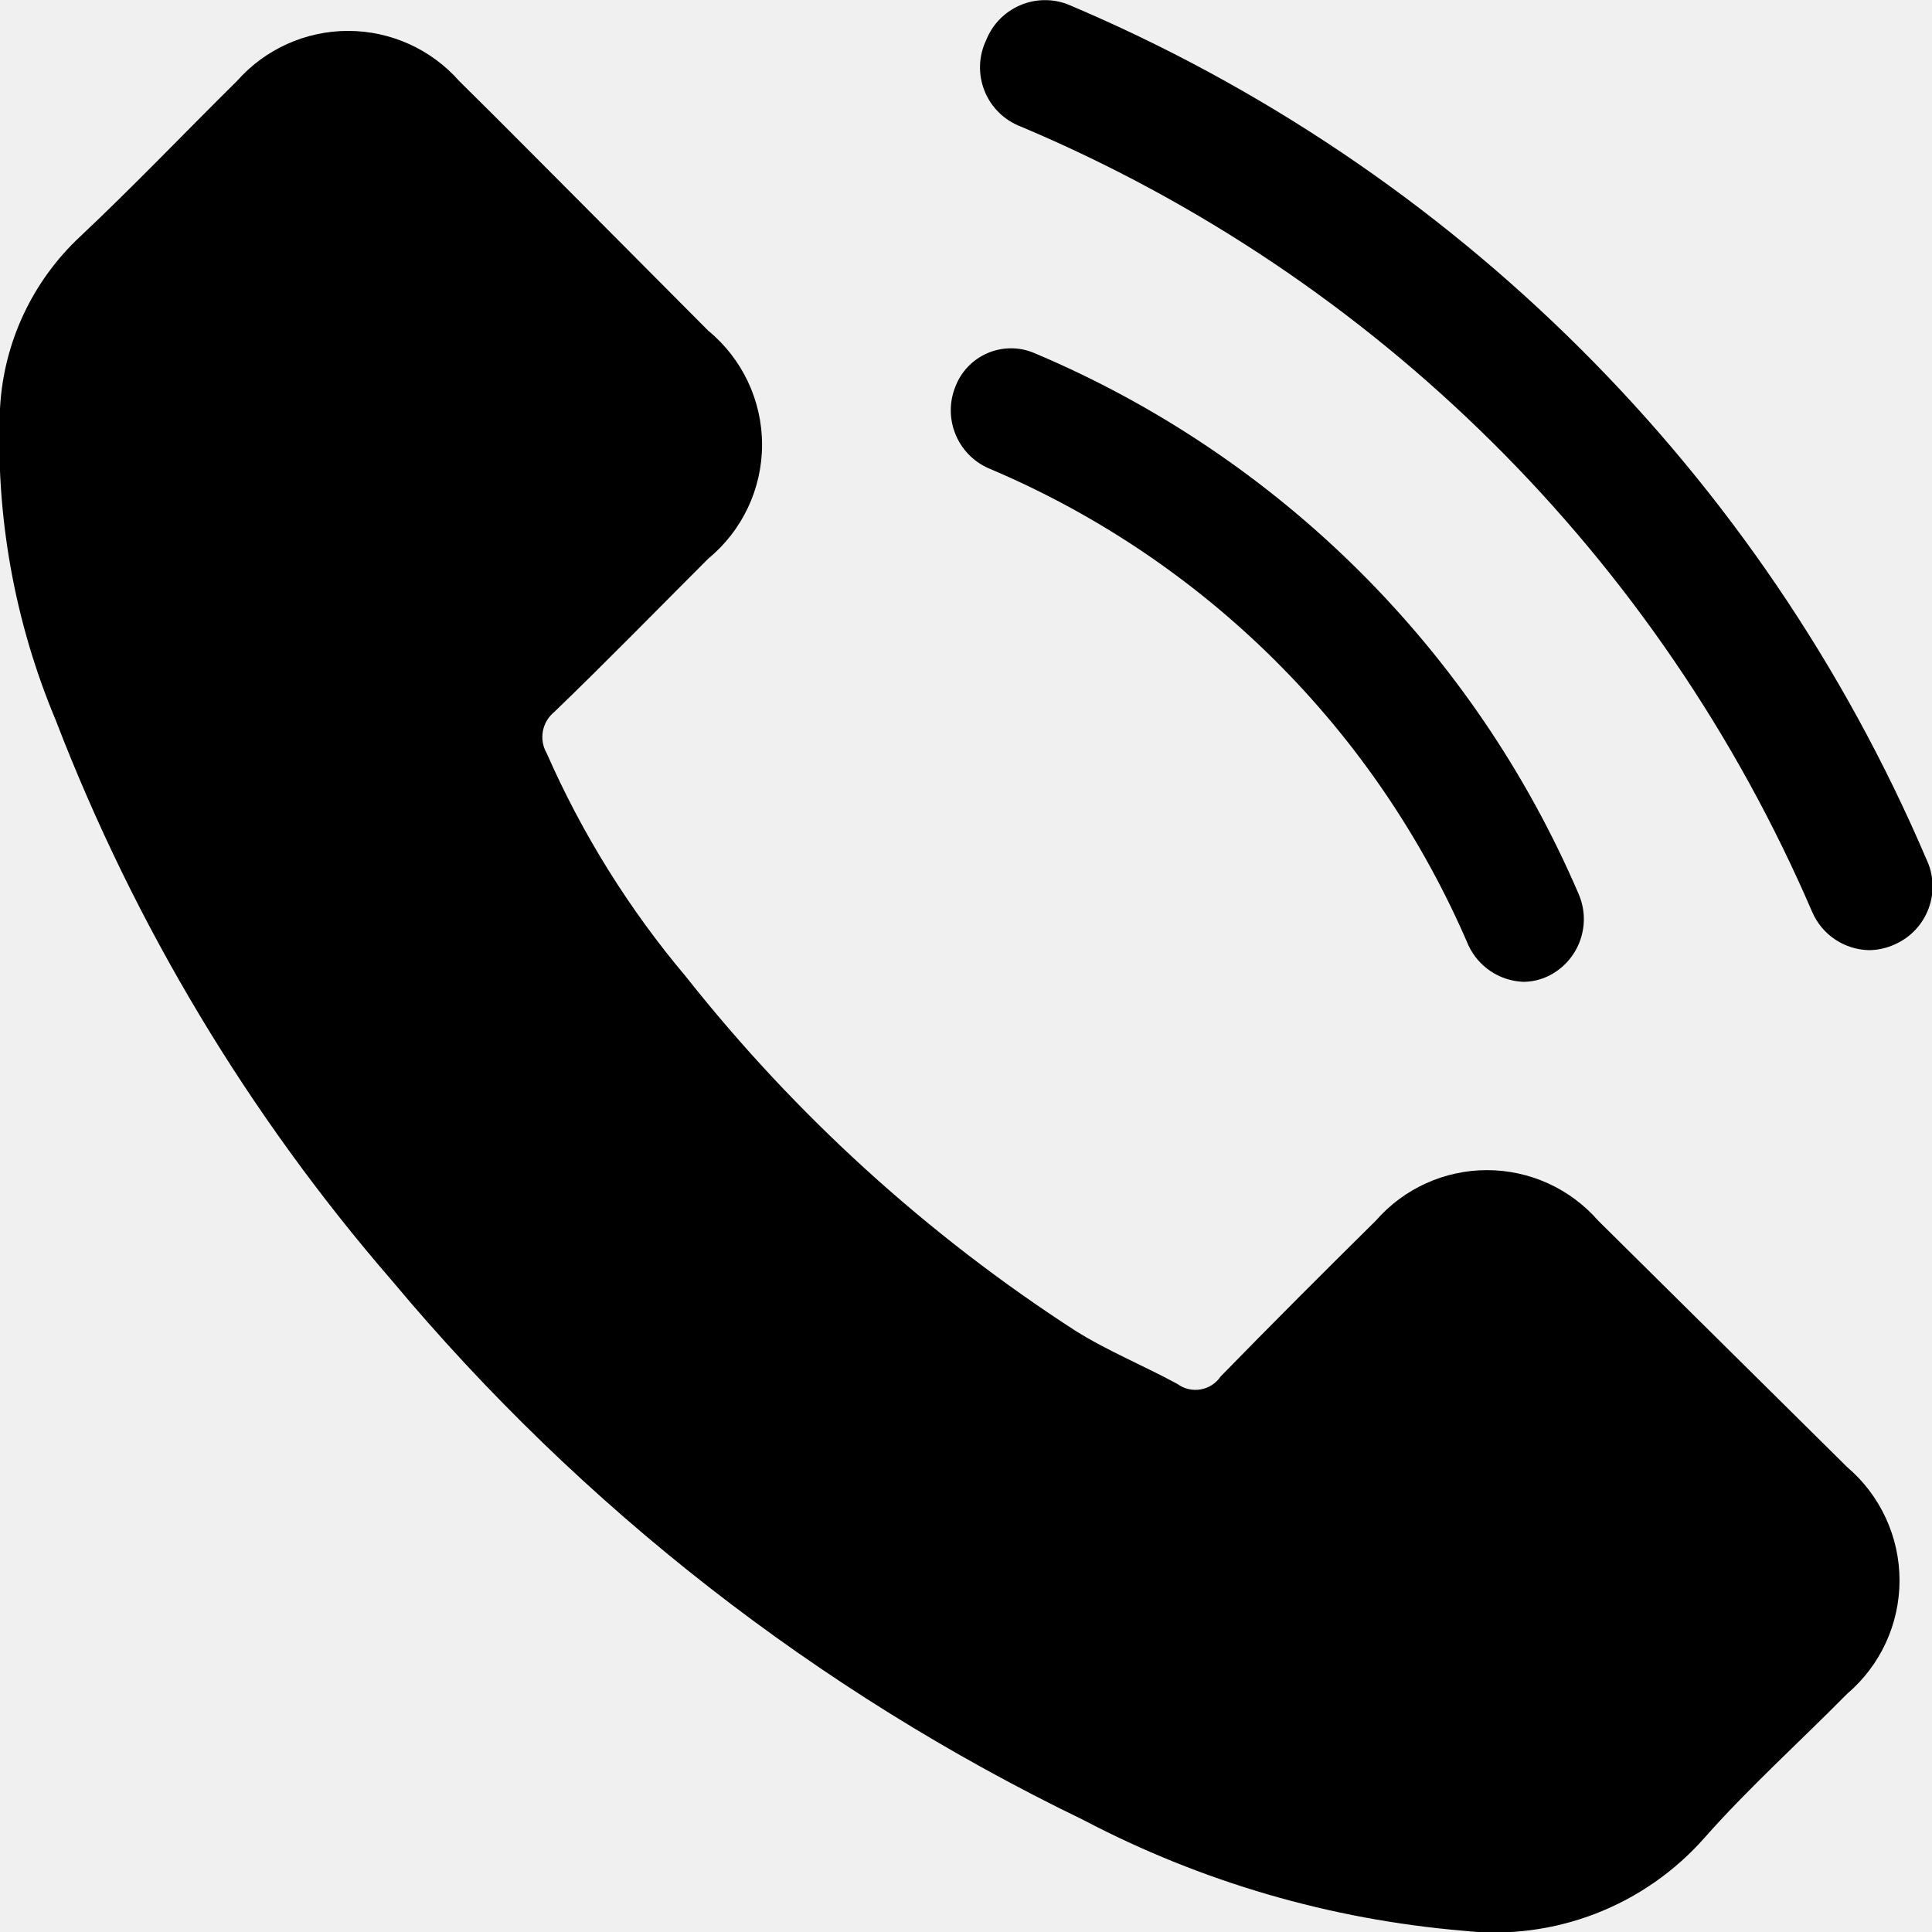
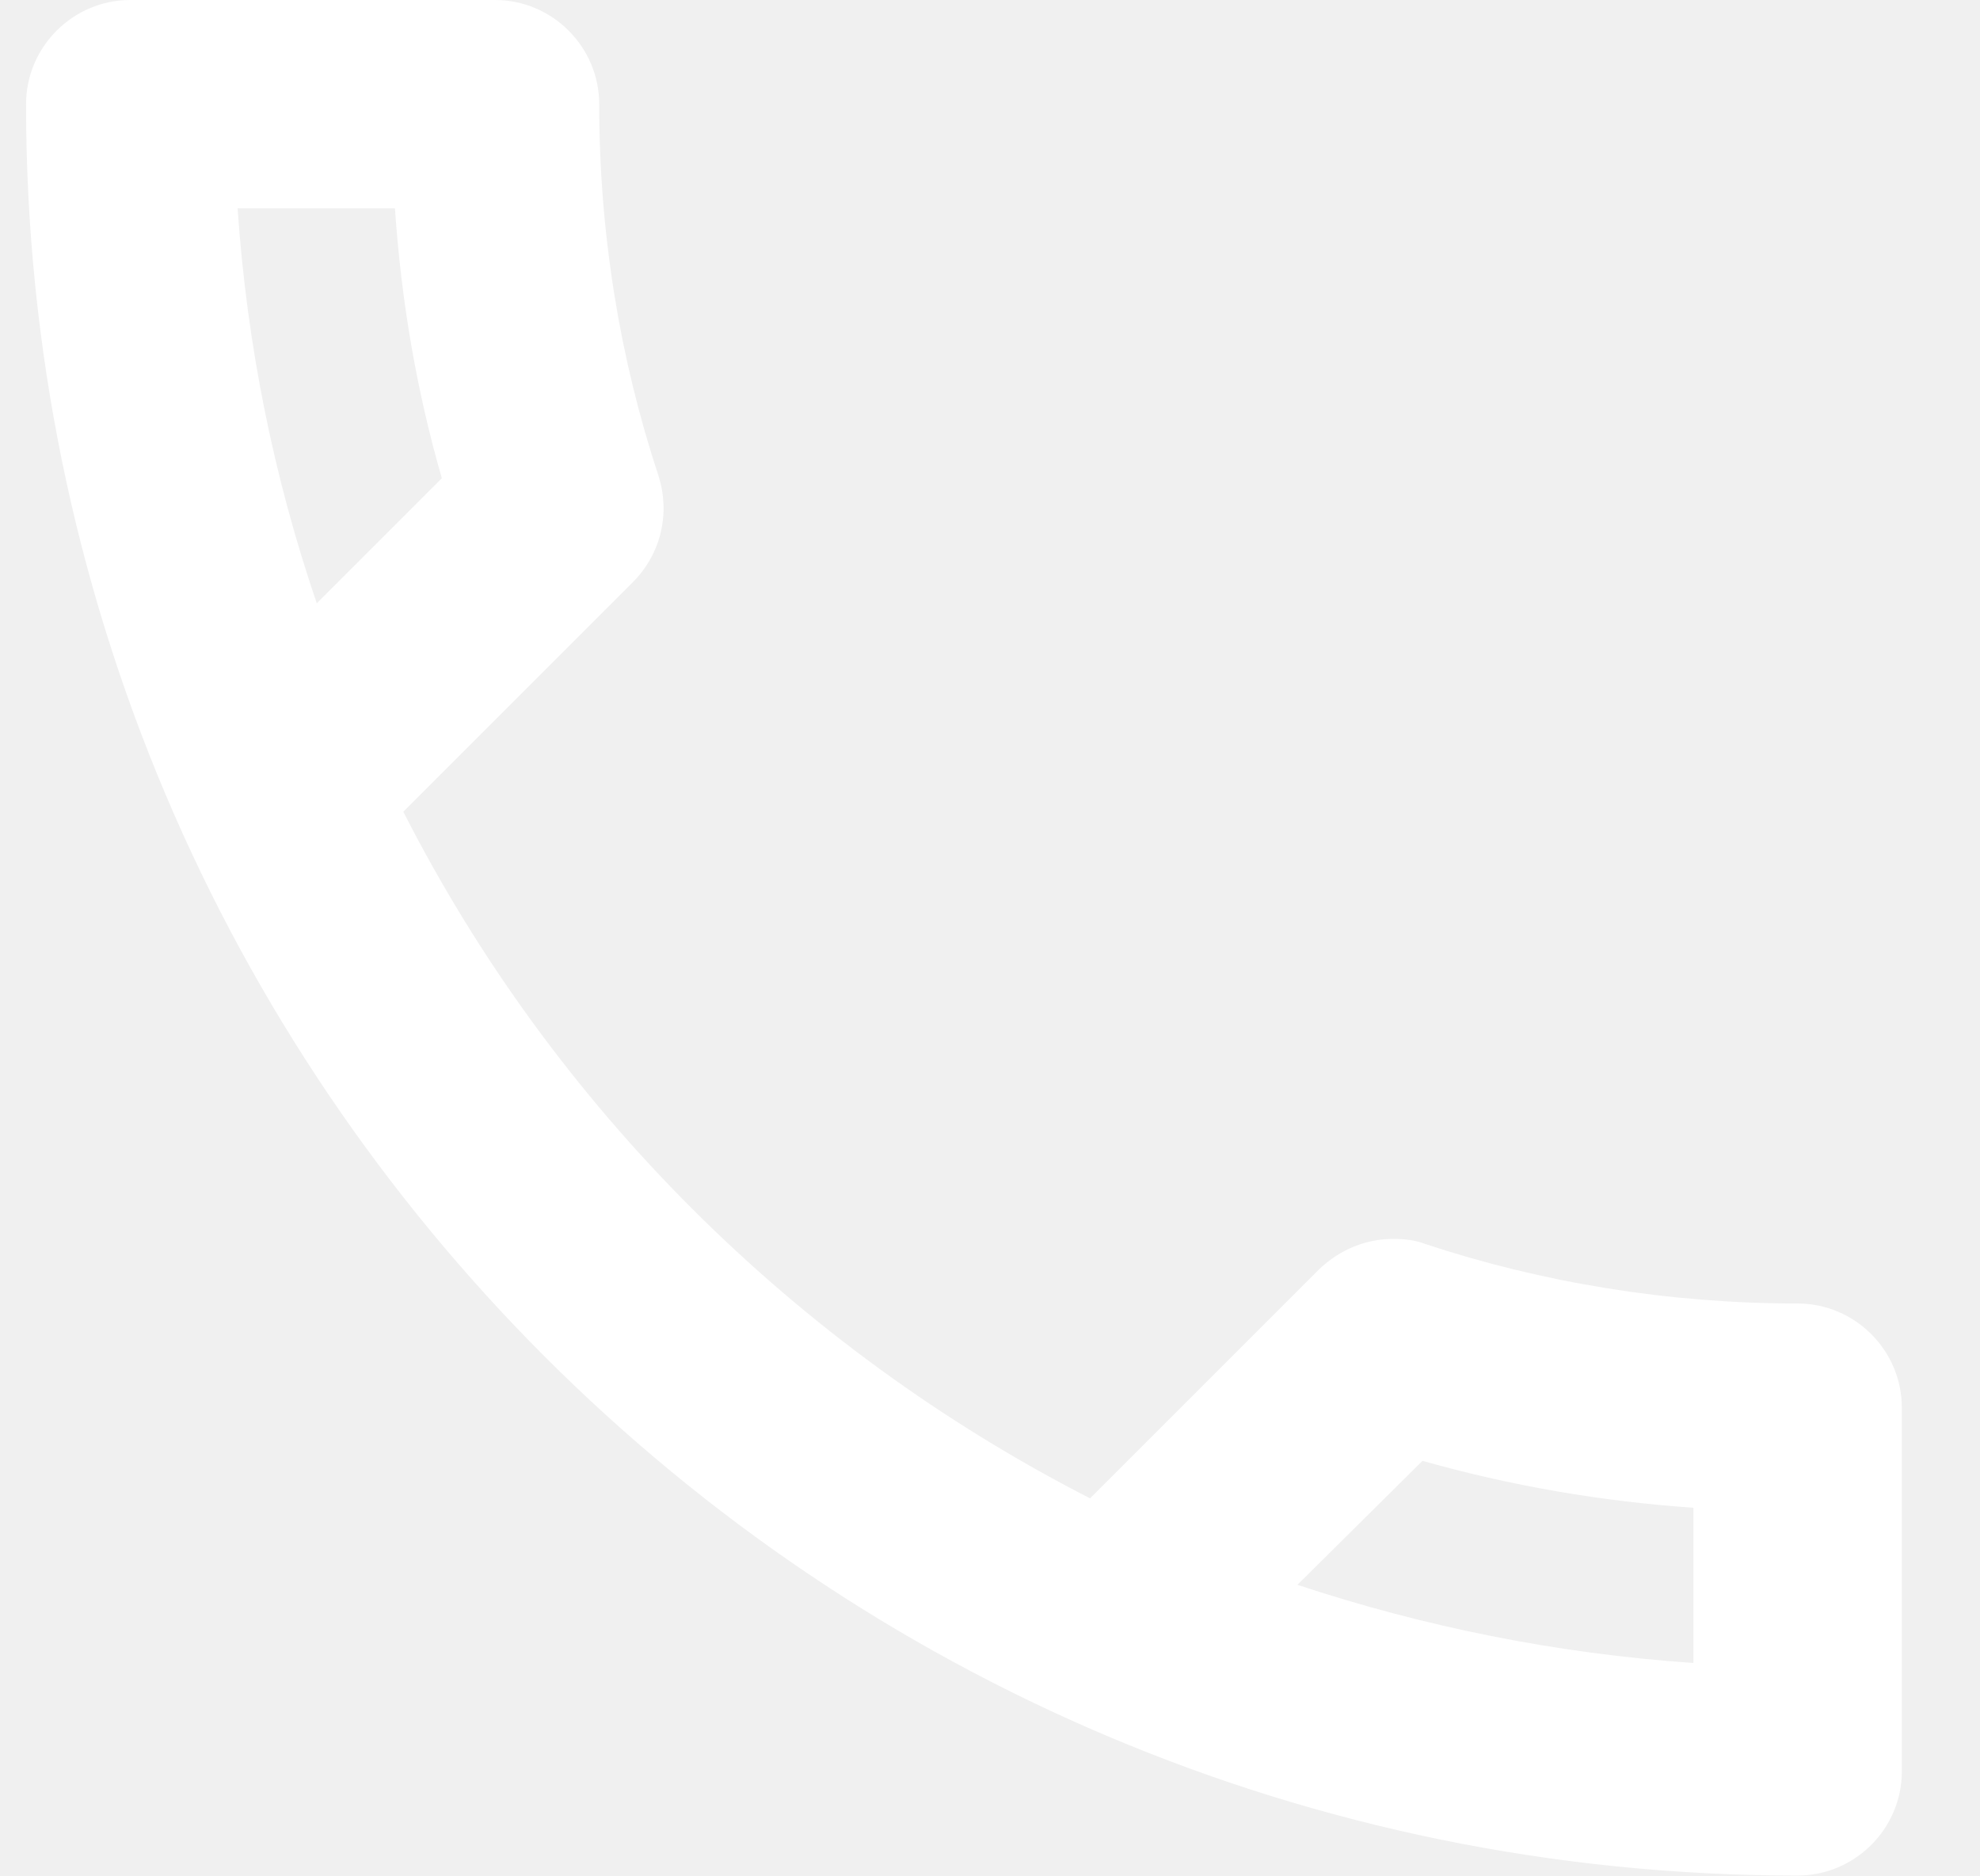
- <svg xmlns="http://www.w3.org/2000/svg" viewBox="0 0 30.5 30.5">
-   <g id="Layer_2" data-name="Layer 2">
-     <g id="Icons">
-       <g id="Phone_FIlled" data-name="Phone FIlled">
-         <path d="M25.23,19.27a2.33,2.33,0,0,0-3.51,0c-.82.81-1.64,1.63-2.45,2.46a.48.48,0,0,1-.68.12c-.53-.29-1.1-.52-1.61-.84a25.48,25.48,0,0,1-6.15-5.59,14.56,14.56,0,0,1-2.2-3.53.51.51,0,0,1,.12-.65c.82-.79,1.62-1.61,2.43-2.42a2.33,2.33,0,0,0,0-3.6L9.25,3.28c-.66-.66-1.32-1.33-2-2a2.34,2.34,0,0,0-3.51,0c-.83.82-1.62,1.65-2.47,2.45A4,4,0,0,0,0,6.45a11.44,11.44,0,0,0,.88,4.92,29.91,29.91,0,0,0,5.31,8.85A32.86,32.86,0,0,0,17.1,28.73a15.74,15.74,0,0,0,6,1.75A4.42,4.42,0,0,0,26.92,29c.7-.79,1.5-1.51,2.24-2.26a2.35,2.35,0,0,0,0-3.58Z" />
-         <path d="M30.41,13.56A25.55,25.55,0,0,0,16.86.07a1,1,0,0,0-1.29.56A1,1,0,0,0,16.12,2,23.56,23.56,0,0,1,28.61,14.4a1,1,0,0,0,.9.6,1,1,0,0,0,.4-.09A1,1,0,0,0,30.41,13.56Z" />
-         <path d="M15.6,7.39a14.27,14.27,0,0,1,7.58,7.53,1,1,0,0,0,.87.58.92.92,0,0,0,.39-.09,1,1,0,0,0,.48-1.3,16.2,16.2,0,0,0-8.6-8.54.94.94,0,0,0-1.24.54A1,1,0,0,0,15.6,7.39Z" />
-       </g>
-     </g>
-   </g>
+ <svg xmlns="http://www.w3.org/2000/svg" width="19" height="18" viewBox="0 0 19 18" fill="none">
+   <path d="M3.79 2C3.85 2.89 4 3.76 4.24 4.59L3.04 5.79C2.63 4.59 2.37 3.32 2.28 2H3.79ZM13.65 14.02C14.5 14.26 15.37 14.41 16.25 14.47V15.96C14.93 15.87 13.66 15.61 12.45 15.21L13.65 14.02ZM4.75 0H1.25C0.7 0 0.25 0.45 0.25 1C0.25 10.39 7.86 18 17.25 18C17.8 18 18.25 17.55 18.25 17V13.51C18.25 12.96 17.8 12.51 17.25 12.51C16.01 12.51 14.8 12.31 13.68 11.94C13.58 11.9 13.47 11.89 13.37 11.89C13.11 11.89 12.86 11.99 12.66 12.18L10.46 14.38C7.63 12.93 5.31 10.62 3.87 7.79L6.07 5.59C6.35 5.31 6.43 4.92 6.32 4.57C5.95 3.45 5.75 2.25 5.75 1C5.75 0.45 5.3 0 4.75 0Z" fill="white" />
</svg>
